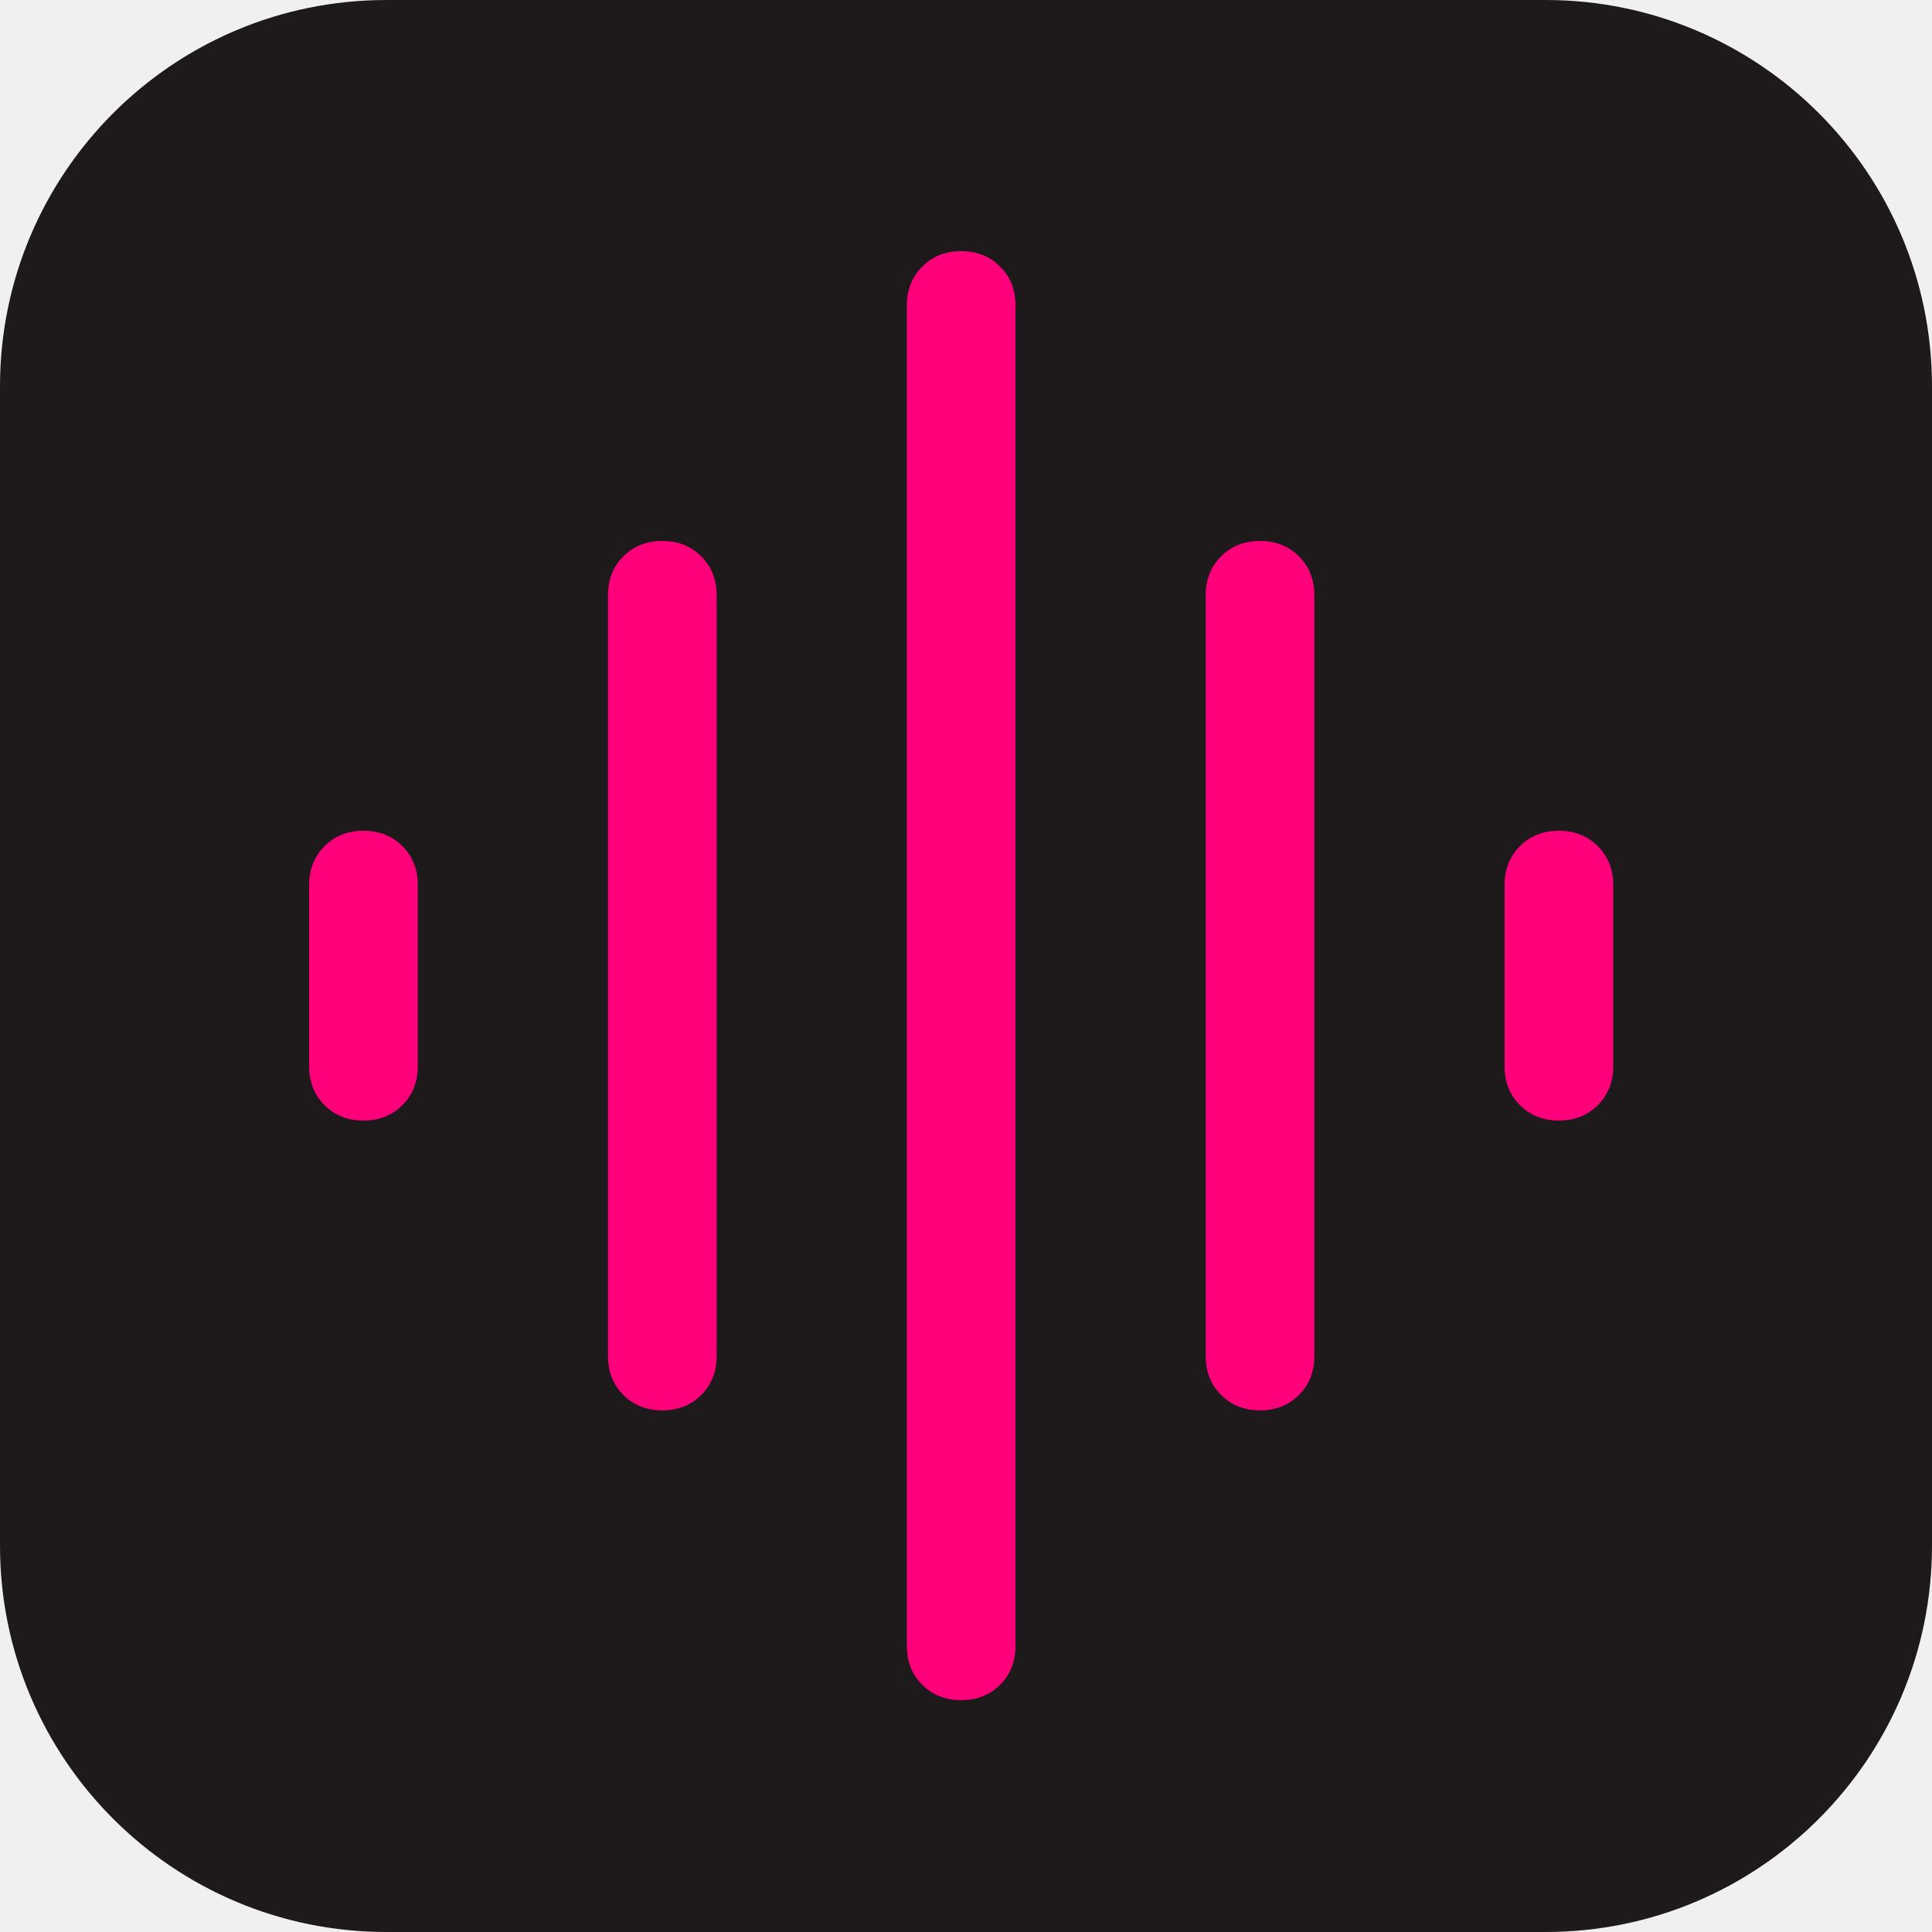
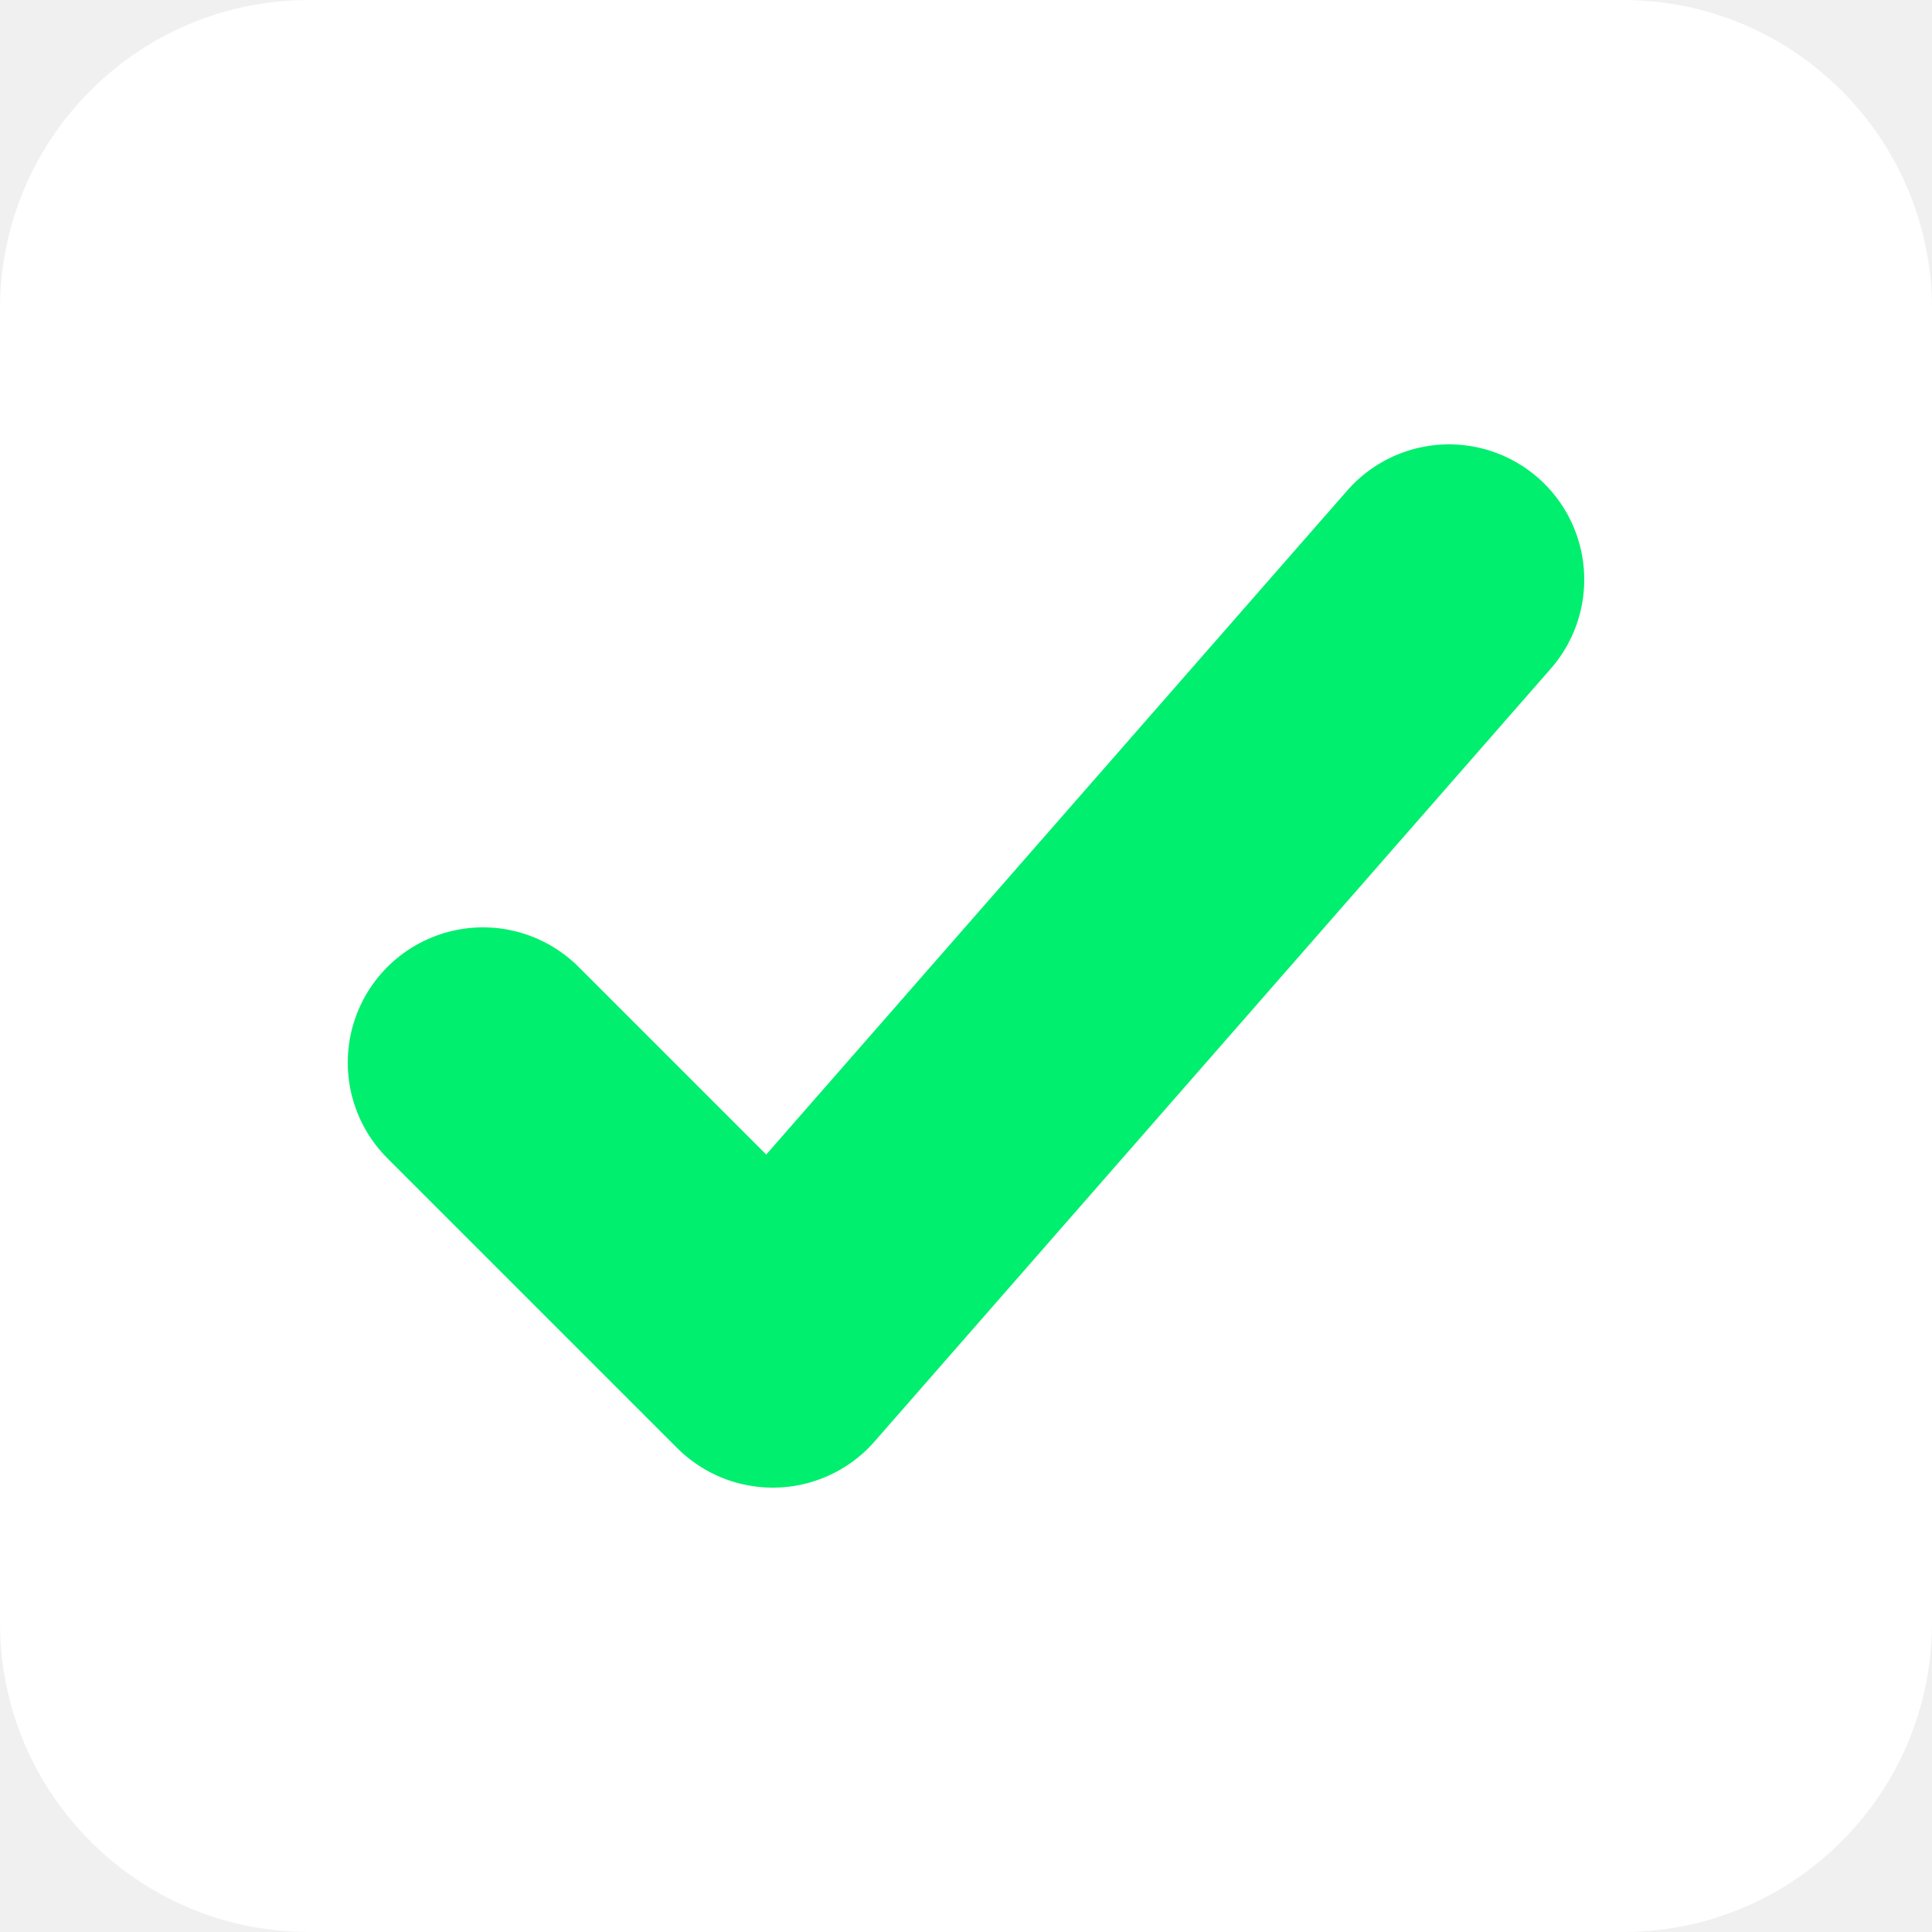
<svg xmlns="http://www.w3.org/2000/svg" width="100" height="100" viewBox="0 0 100 100" fill="none">
-   <rect width="100" height="100" rx="20" fill="#1E1A1C" />
-   <path d="M34.281 73C33.469 73 32.797 72.734 32.266 72.203C31.734 71.672 31.469 71 31.469 70.188V30.812C31.469 30 31.734 29.328 32.266 28.797C32.797 28.266 33.469 28 34.281 28C35.094 28 35.766 28.266 36.297 28.797C36.828 29.328 37.094 30 37.094 30.812V70.188C37.094 71 36.828 71.672 36.297 72.203C35.766 72.734 35.094 73 34.281 73ZM49.75 88C48.938 88 48.266 87.734 47.734 87.203C47.203 86.672 46.938 86 46.938 85.188V15.812C46.938 15 47.203 14.328 47.734 13.797C48.266 13.266 48.938 13 49.75 13C50.562 13 51.234 13.266 51.766 13.797C52.297 14.328 52.562 15 52.562 15.812V85.188C52.562 86 52.297 86.672 51.766 87.203C51.234 87.734 50.562 88 49.75 88ZM18.812 58C18 58 17.328 57.734 16.797 57.203C16.266 56.672 16 56 16 55.188V45.812C16 45 16.266 44.328 16.797 43.797C17.328 43.266 18 43 18.812 43C19.625 43 20.297 43.266 20.828 43.797C21.359 44.328 21.625 45 21.625 45.812V55.188C21.625 56 21.359 56.672 20.828 57.203C20.297 57.734 19.625 58 18.812 58ZM65.219 73C64.406 73 63.734 72.734 63.203 72.203C62.672 71.672 62.406 71 62.406 70.188V30.812C62.406 30 62.672 29.328 63.203 28.797C63.734 28.266 64.406 28 65.219 28C66.031 28 66.703 28.266 67.234 28.797C67.766 29.328 68.031 30 68.031 30.812V70.188C68.031 71 67.766 71.672 67.234 72.203C66.703 72.734 66.031 73 65.219 73ZM80.688 58C79.875 58 79.203 57.734 78.672 57.203C78.141 56.672 77.875 56 77.875 55.188V45.812C77.875 45 78.141 44.328 78.672 43.797C79.203 43.266 79.875 43 80.688 43C81.5 43 82.172 43.266 82.703 43.797C83.234 44.328 83.5 45 83.5 45.812V55.188C83.5 56 83.234 56.672 82.703 57.203C82.172 57.734 81.5 58 80.688 58Z" fill="#FF007A" />
+   <rect width="100" height="100" rx="16" fill="white" />
+   <path d="M75 30L40 70L25 55" stroke="#00EF6E" stroke-width="14" stroke-linecap="round" stroke-linejoin="round" />
</svg>
